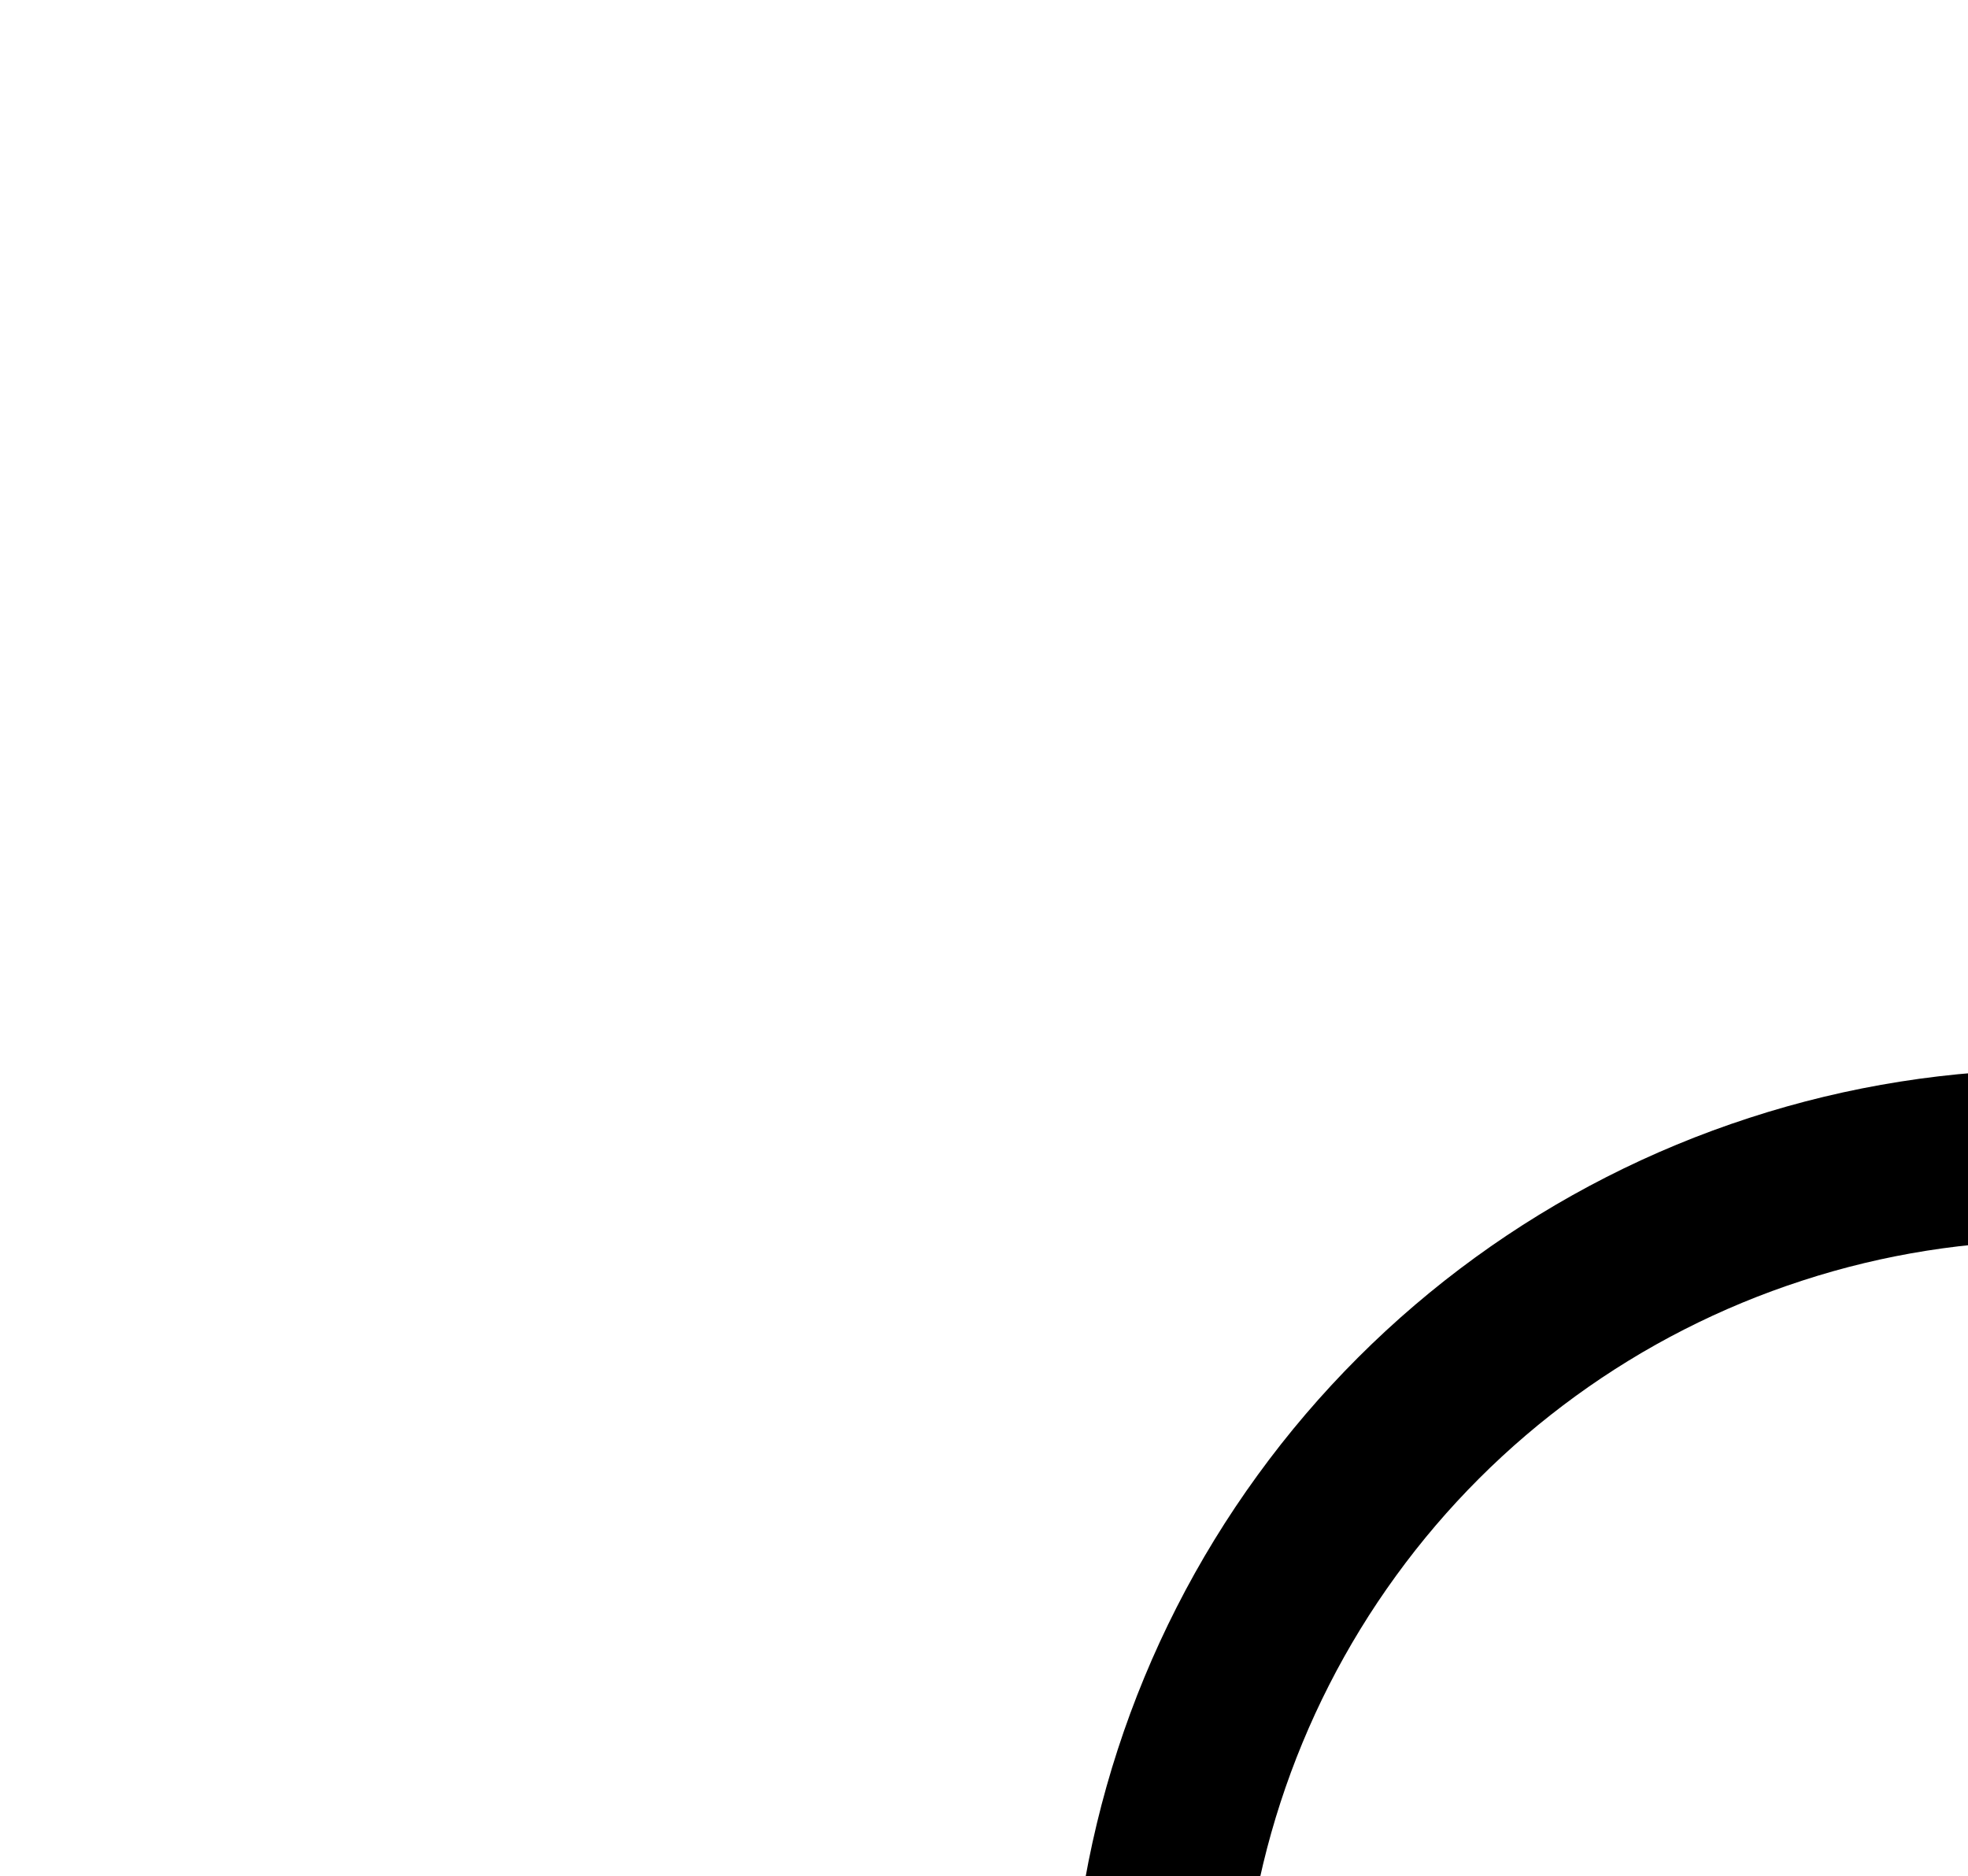
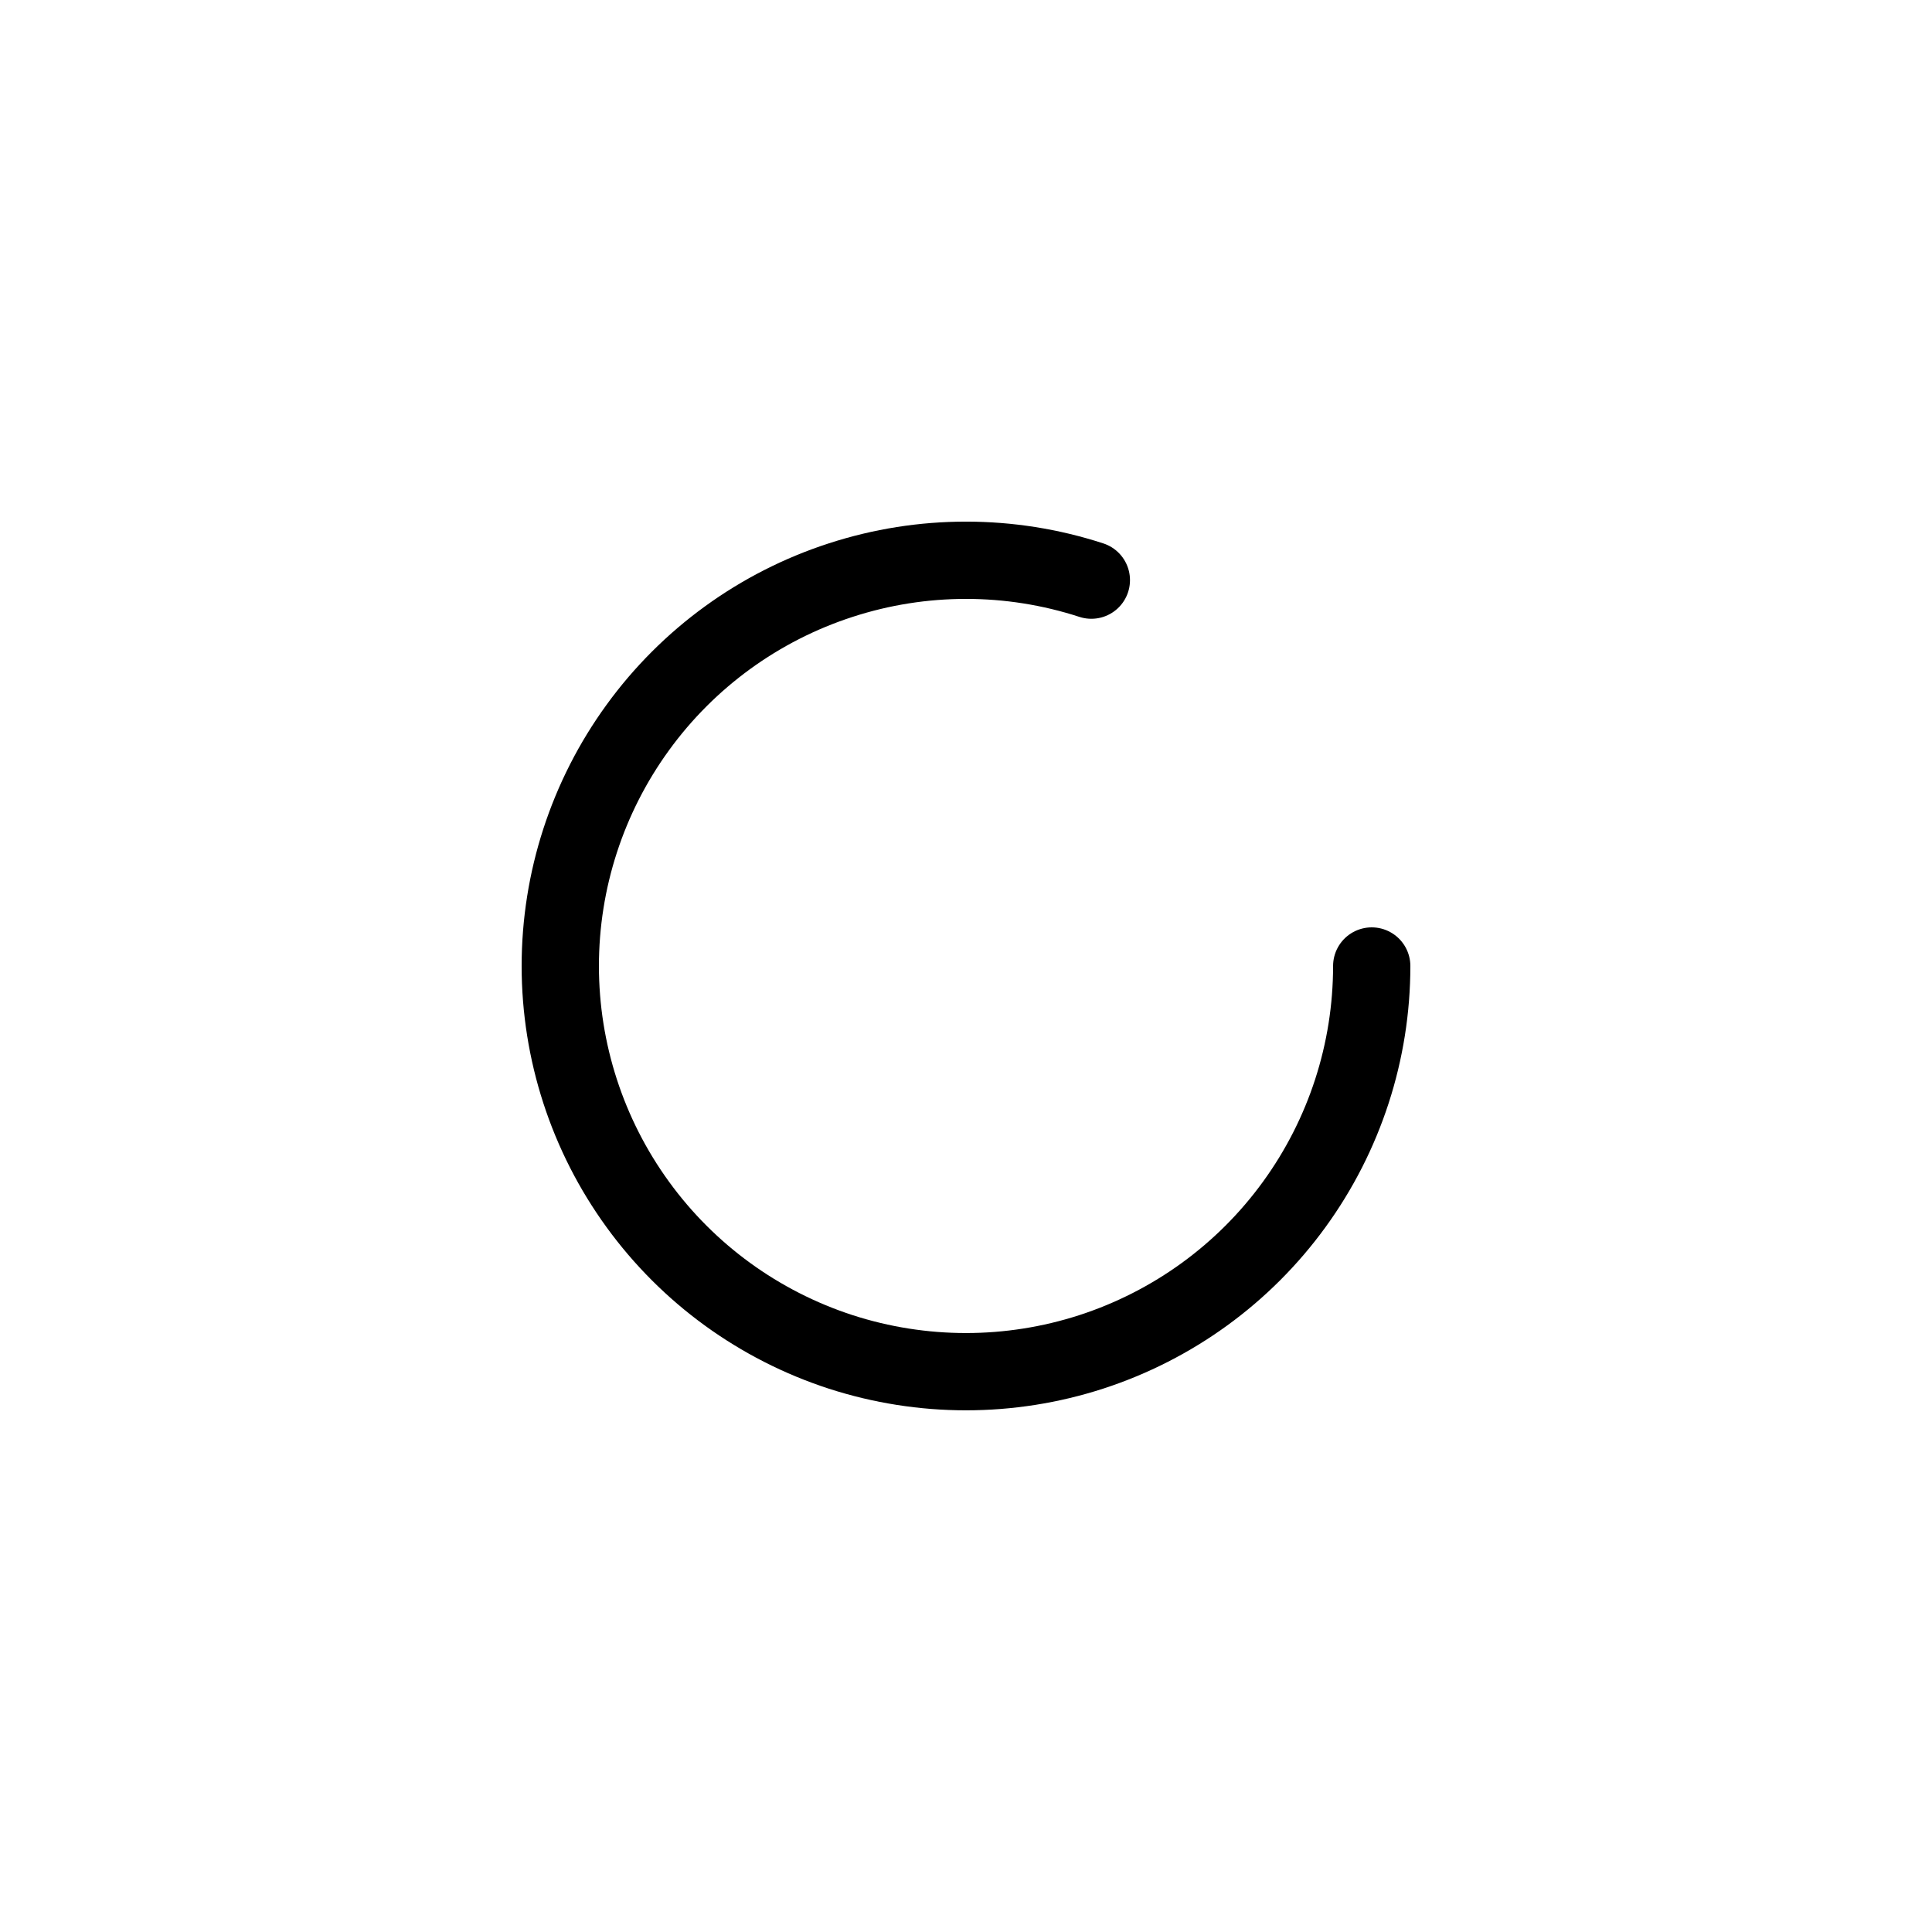
- <svg xmlns="http://www.w3.org/2000/svg" fill="none">
-   <path d="M17.25 12C17.25 13.109 16.899 14.189 16.247 15.086C15.595 15.983 14.677 16.65 13.622 16.993C12.568 17.335 11.432 17.335 10.377 16.993C9.323 16.65 8.404 15.982 7.753 15.086C7.101 14.189 6.75 13.108 6.75 12C6.75 10.891 7.101 9.811 7.753 8.914C8.404 8.017 9.323 7.349 10.378 7.007C11.432 6.664 12.568 6.664 13.622 7.007" stroke="currentColor" stroke-linecap="round" stroke-linejoin="round" />
+ <svg xmlns="http://www.w3.org/2000/svg" fill="none" viewBox="0 0 25 25">
+   <path d="M17.75 12.5C17.75 13.609 17.399 14.689 16.747 15.586C16.096 16.483 15.177 17.15 14.122 17.493C13.068 17.835 11.932 17.835 10.877 17.493C9.823 17.15 8.904 16.483 8.253 15.586C7.601 14.689 7.25 13.608 7.25 12.5C7.25 11.391 7.601 10.311 8.253 9.414C8.904 8.517 9.823 7.849 10.878 7.507C11.932 7.164 13.068 7.164 14.122 7.507" stroke="currentColor" stroke-linecap="round" stroke-linejoin="round" />
</svg>
